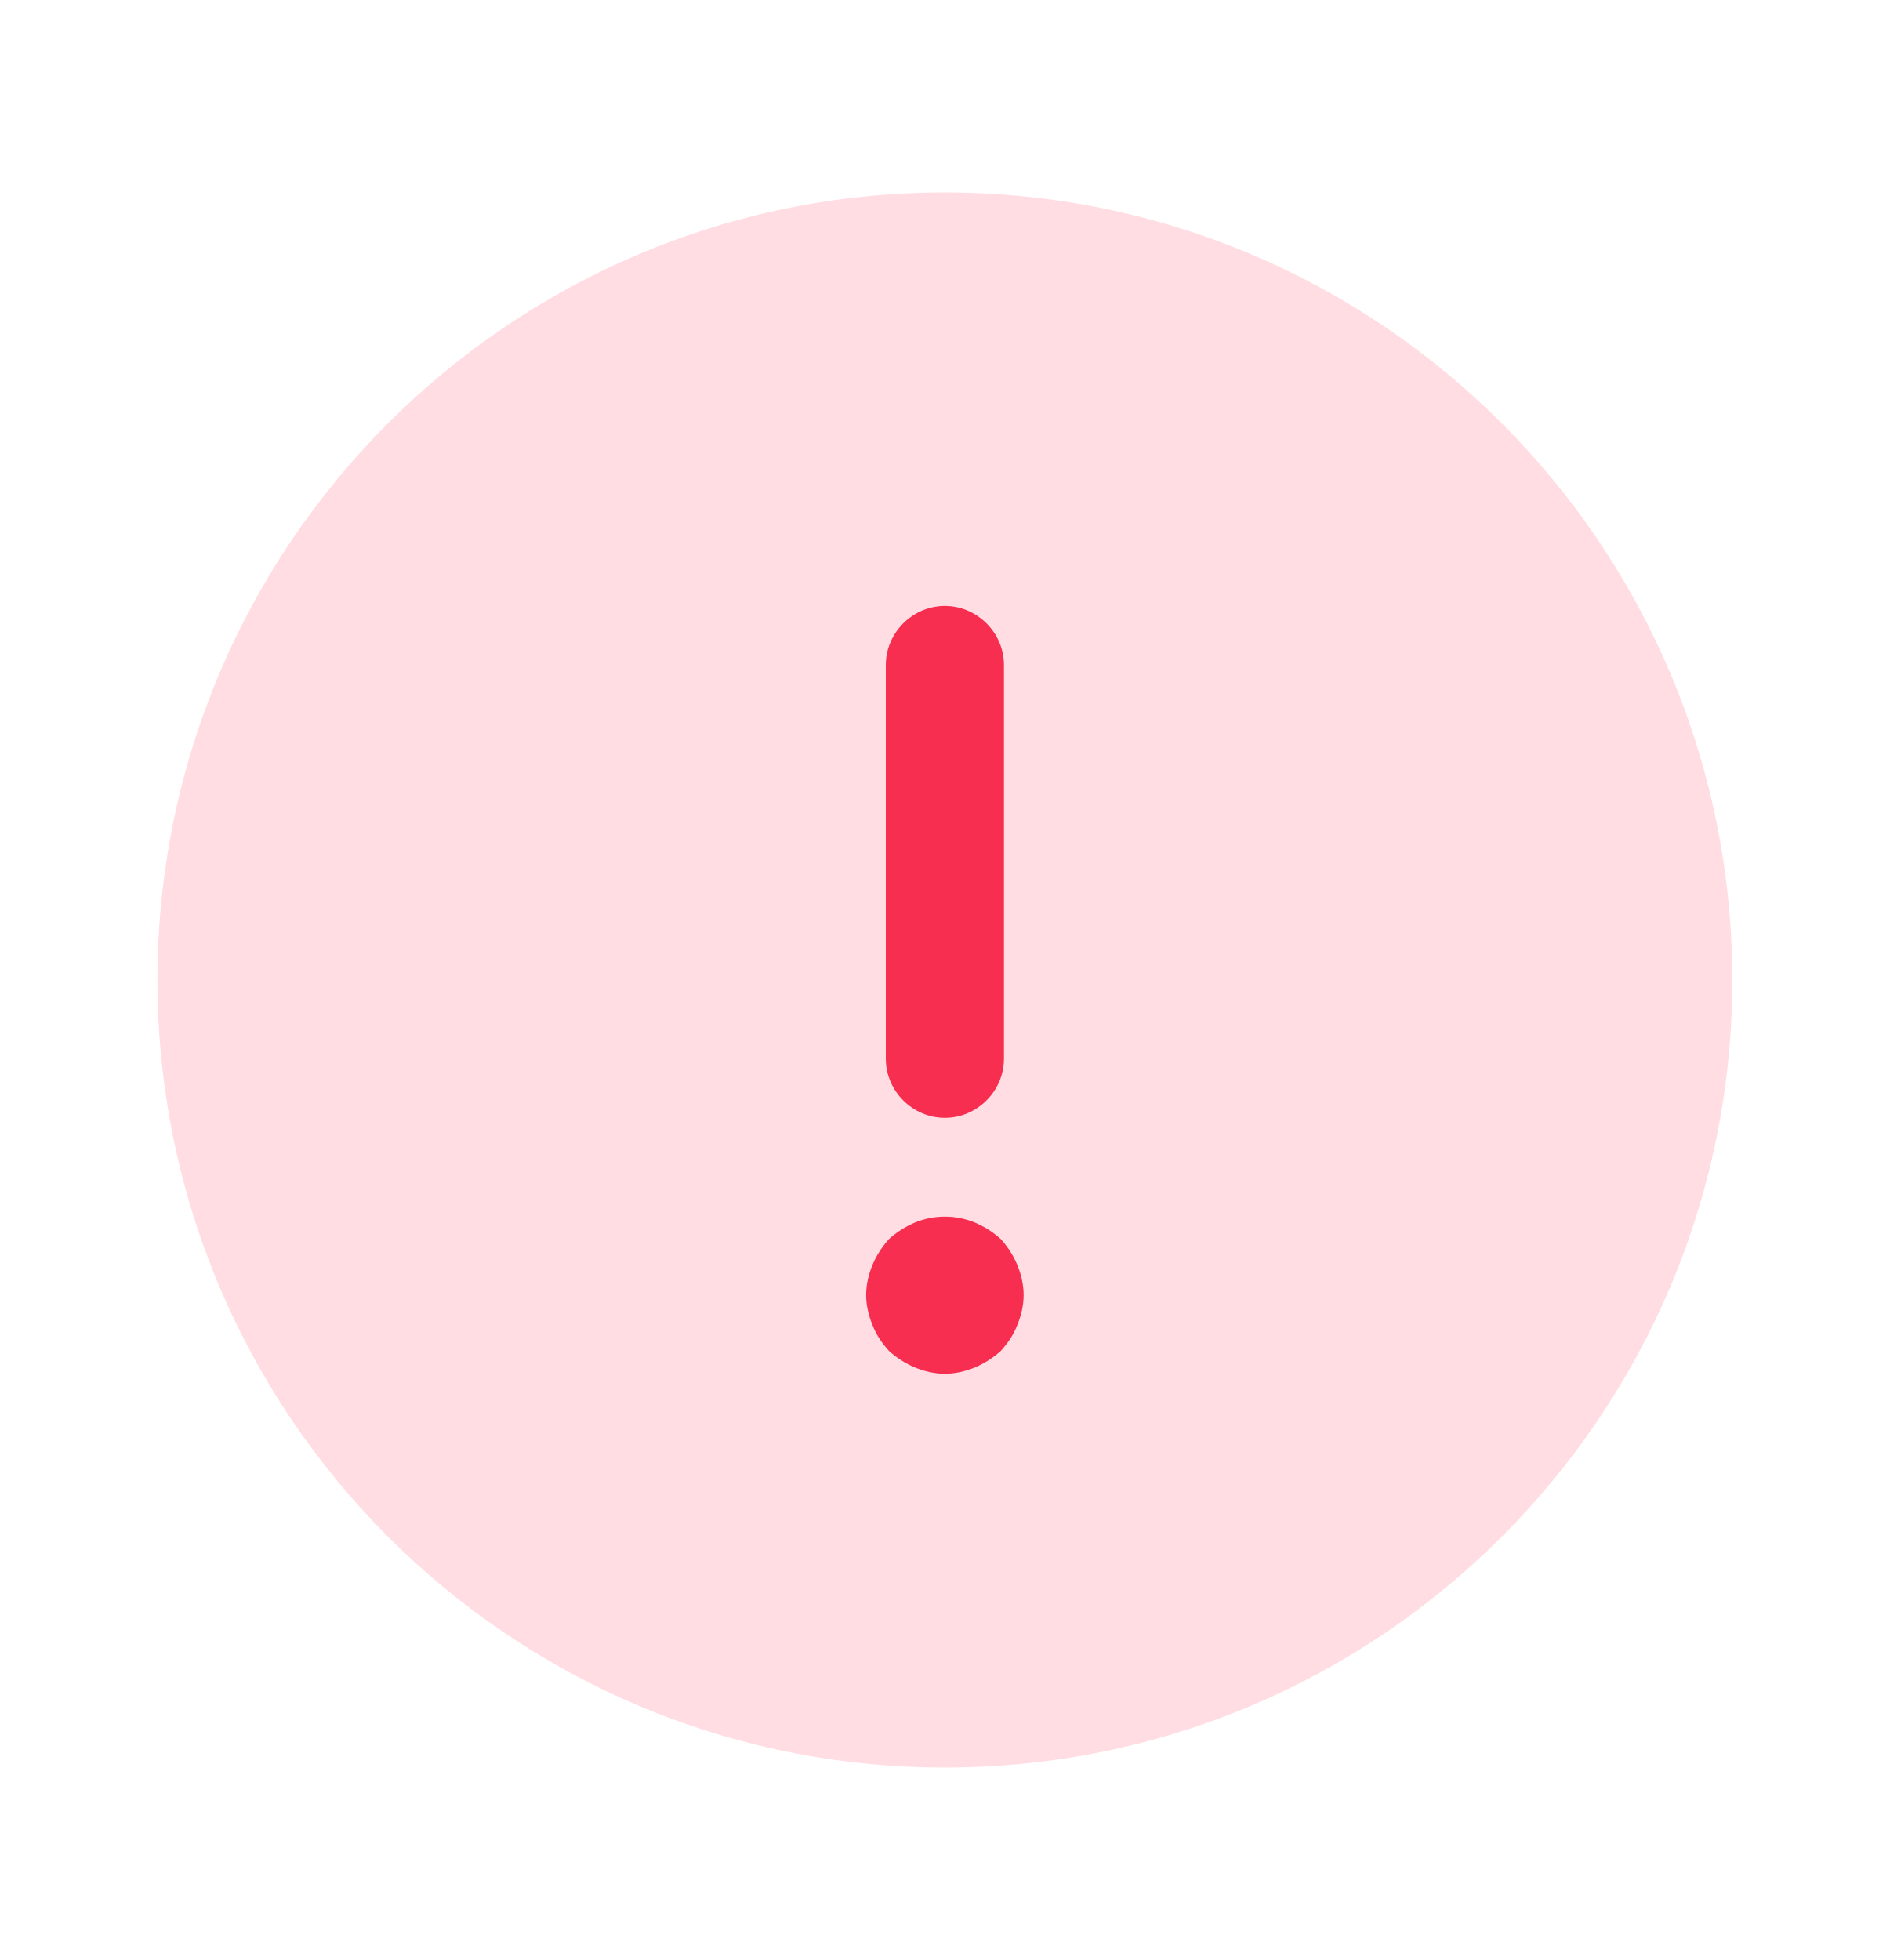
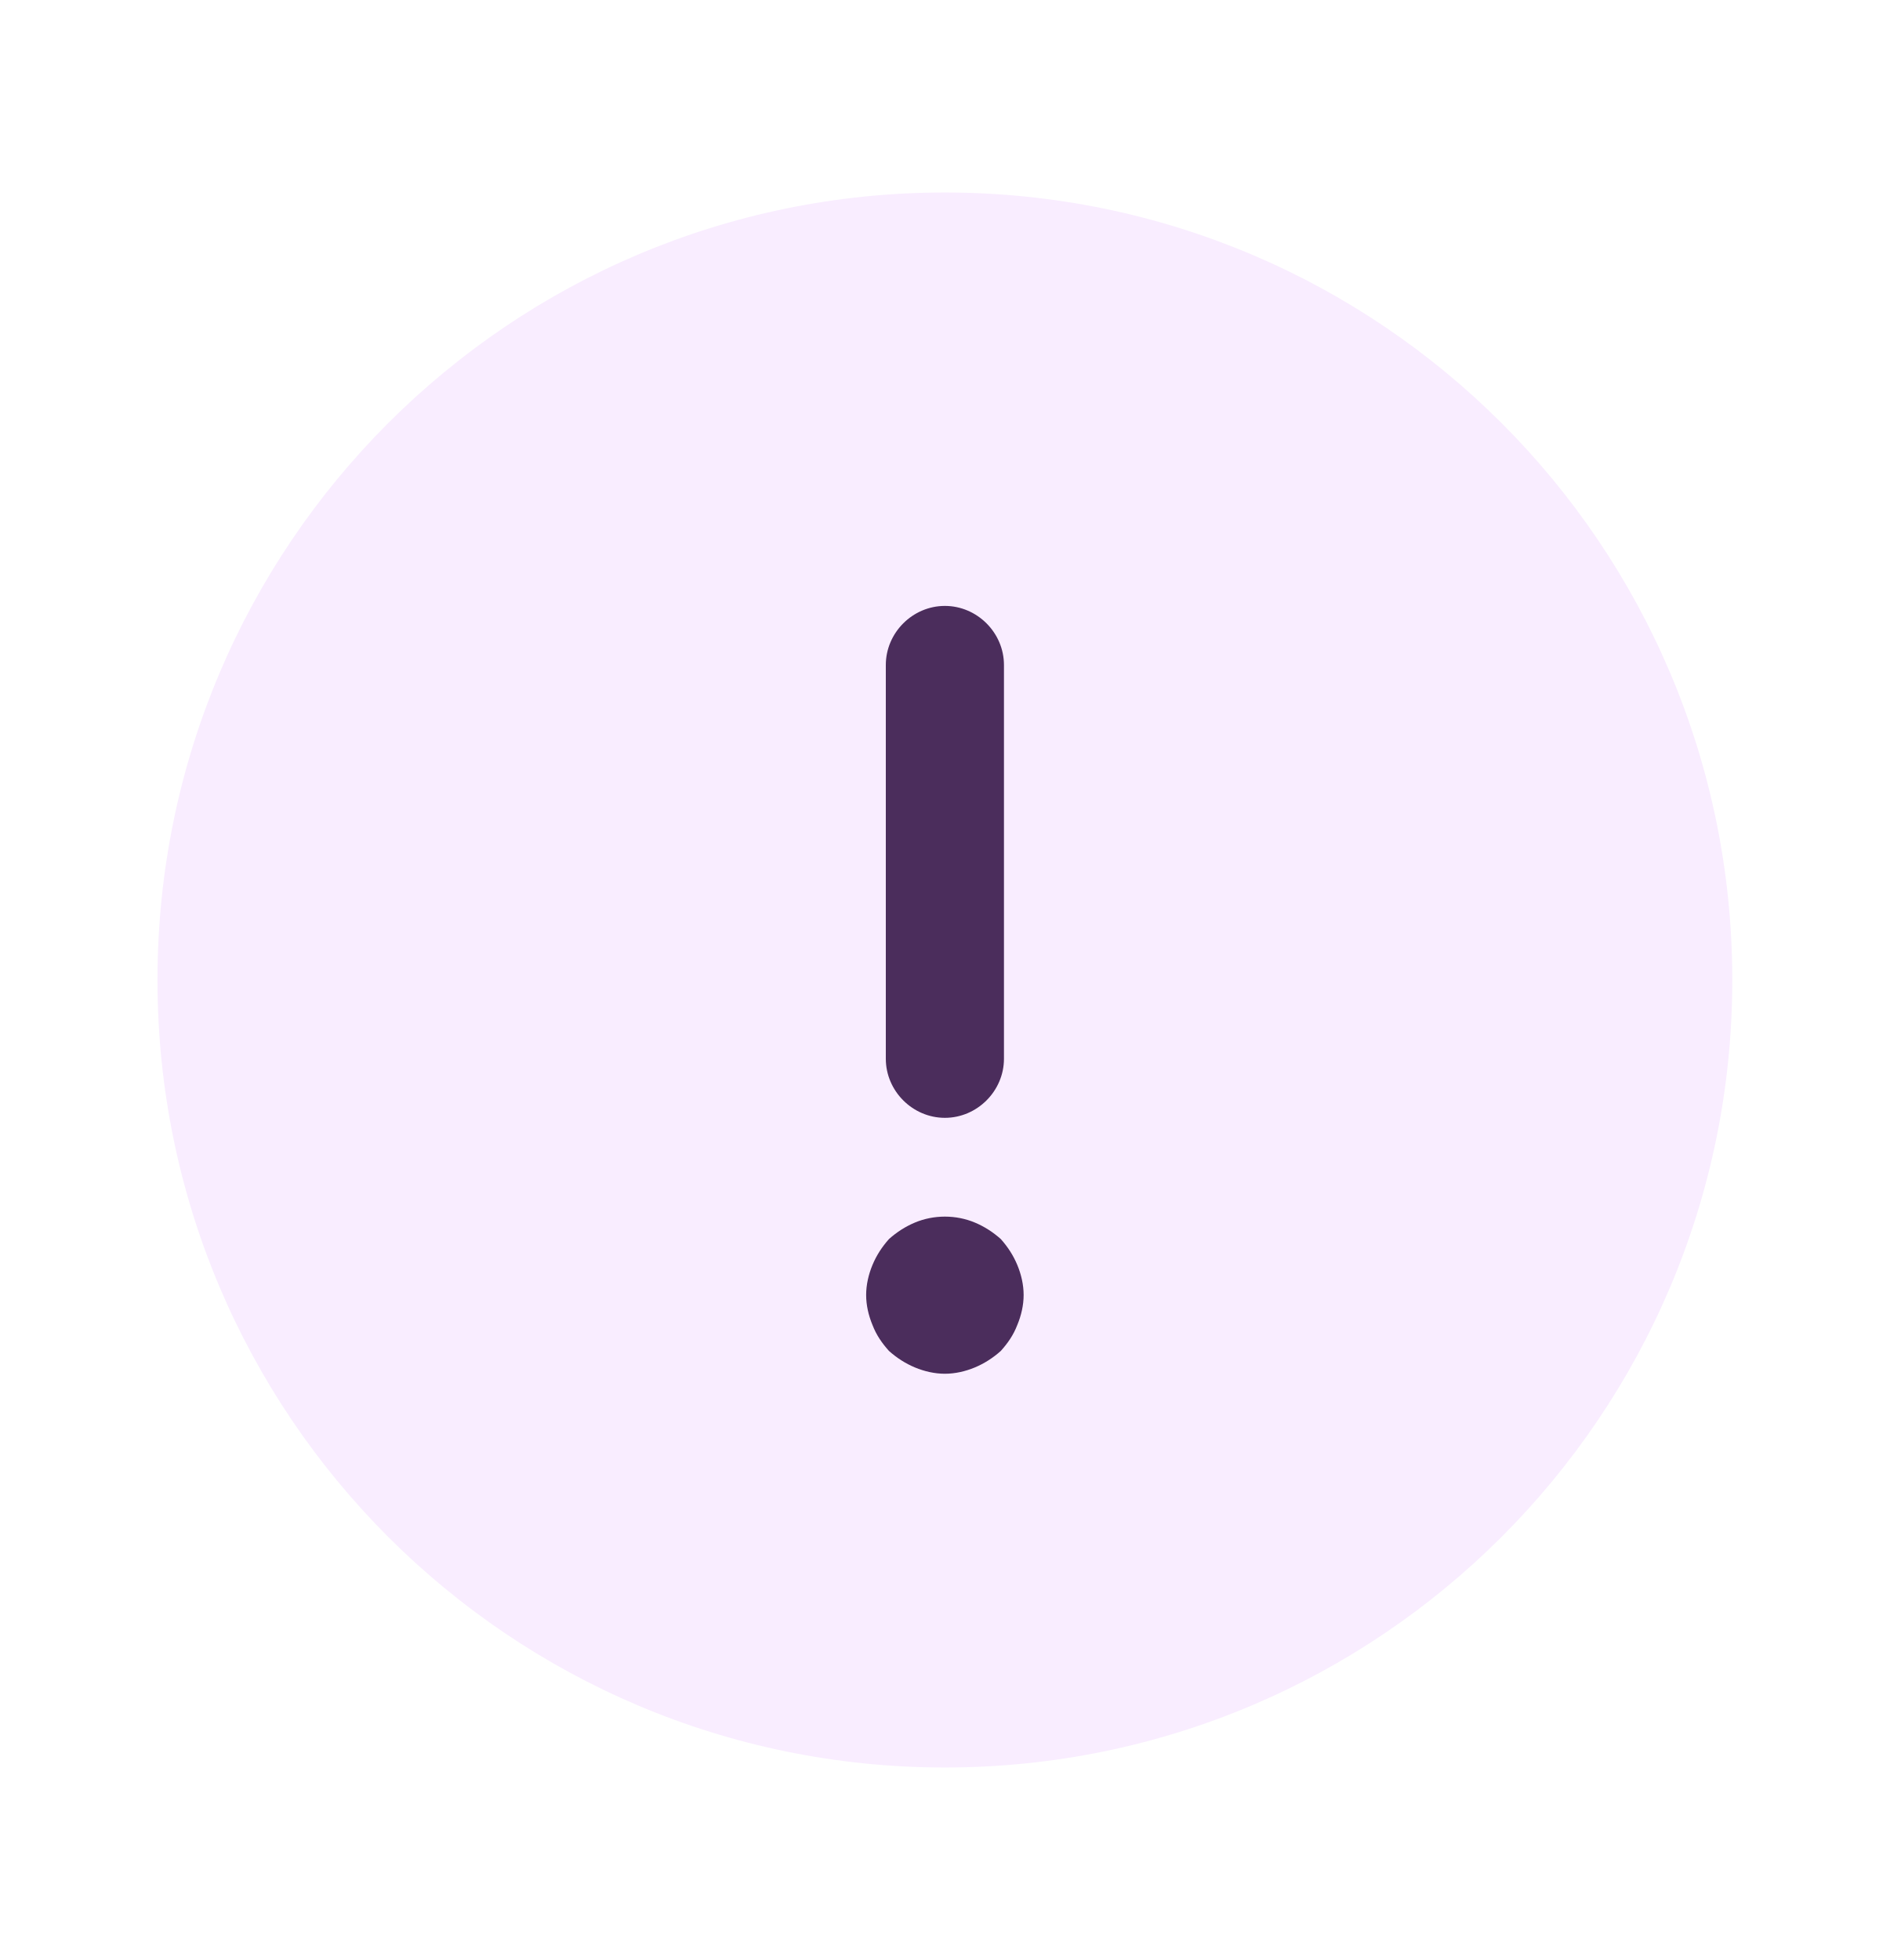
<svg xmlns="http://www.w3.org/2000/svg" width="27" height="28" viewBox="0 0 27 28" fill="none">
-   <path d="M13.5 25.25C19.713 25.25 24.75 20.213 24.75 14C24.75 7.787 19.713 2.75 13.5 2.75C7.287 2.75 2.25 7.787 2.25 14C2.25 20.213 7.287 25.25 13.5 25.25Z" fill="#FFDDE3" />
-   <path d="M13.5 15.969C13.961 15.969 14.344 15.586 14.344 15.125V9.5C14.344 9.039 13.961 8.656 13.5 8.656C13.039 8.656 12.656 9.039 12.656 9.5V15.125C12.656 15.586 13.039 15.969 13.5 15.969Z" fill="#F72E50" />
-   <path d="M14.535 18.072C14.479 17.937 14.4 17.814 14.299 17.701C14.186 17.6 14.062 17.521 13.928 17.465C13.658 17.352 13.342 17.352 13.072 17.465C12.938 17.521 12.814 17.6 12.701 17.701C12.6 17.814 12.521 17.937 12.465 18.072C12.409 18.207 12.375 18.354 12.375 18.5C12.375 18.646 12.409 18.792 12.465 18.927C12.521 19.073 12.6 19.186 12.701 19.299C12.814 19.4 12.938 19.479 13.072 19.535C13.207 19.591 13.354 19.625 13.5 19.625C13.646 19.625 13.793 19.591 13.928 19.535C14.062 19.479 14.186 19.4 14.299 19.299C14.4 19.186 14.479 19.073 14.535 18.927C14.591 18.792 14.625 18.646 14.625 18.5C14.625 18.354 14.591 18.207 14.535 18.072Z" fill="#F72E50" />
+   <path d="M13.5 25.25C19.713 25.25 24.75 20.213 24.75 14C24.75 7.787 19.713 2.75 13.5 2.75C7.287 2.75 2.25 7.787 2.25 14C2.25 20.213 7.287 25.25 13.5 25.25Z" fill="#F9EDFF" />
+   <path d="M13.5 15.969C13.961 15.969 14.344 15.586 14.344 15.125V9.5C14.344 9.039 13.961 8.656 13.5 8.656C13.039 8.656 12.656 9.039 12.656 9.5V15.125C12.656 15.586 13.039 15.969 13.5 15.969Z" fill="#4B2D5C" />
+   <path d="M14.535 18.072C14.479 17.937 14.4 17.814 14.299 17.701C14.186 17.6 14.062 17.521 13.928 17.465C13.658 17.352 13.342 17.352 13.072 17.465C12.938 17.521 12.814 17.6 12.701 17.701C12.6 17.814 12.521 17.937 12.465 18.072C12.409 18.207 12.375 18.354 12.375 18.5C12.375 18.646 12.409 18.792 12.465 18.927C12.521 19.073 12.6 19.186 12.701 19.299C12.814 19.4 12.938 19.479 13.072 19.535C13.207 19.591 13.354 19.625 13.5 19.625C13.646 19.625 13.793 19.591 13.928 19.535C14.062 19.479 14.186 19.4 14.299 19.299C14.4 19.186 14.479 19.073 14.535 18.927C14.591 18.792 14.625 18.646 14.625 18.5C14.625 18.354 14.591 18.207 14.535 18.072Z" fill="#4B2D5C" />
</svg>
